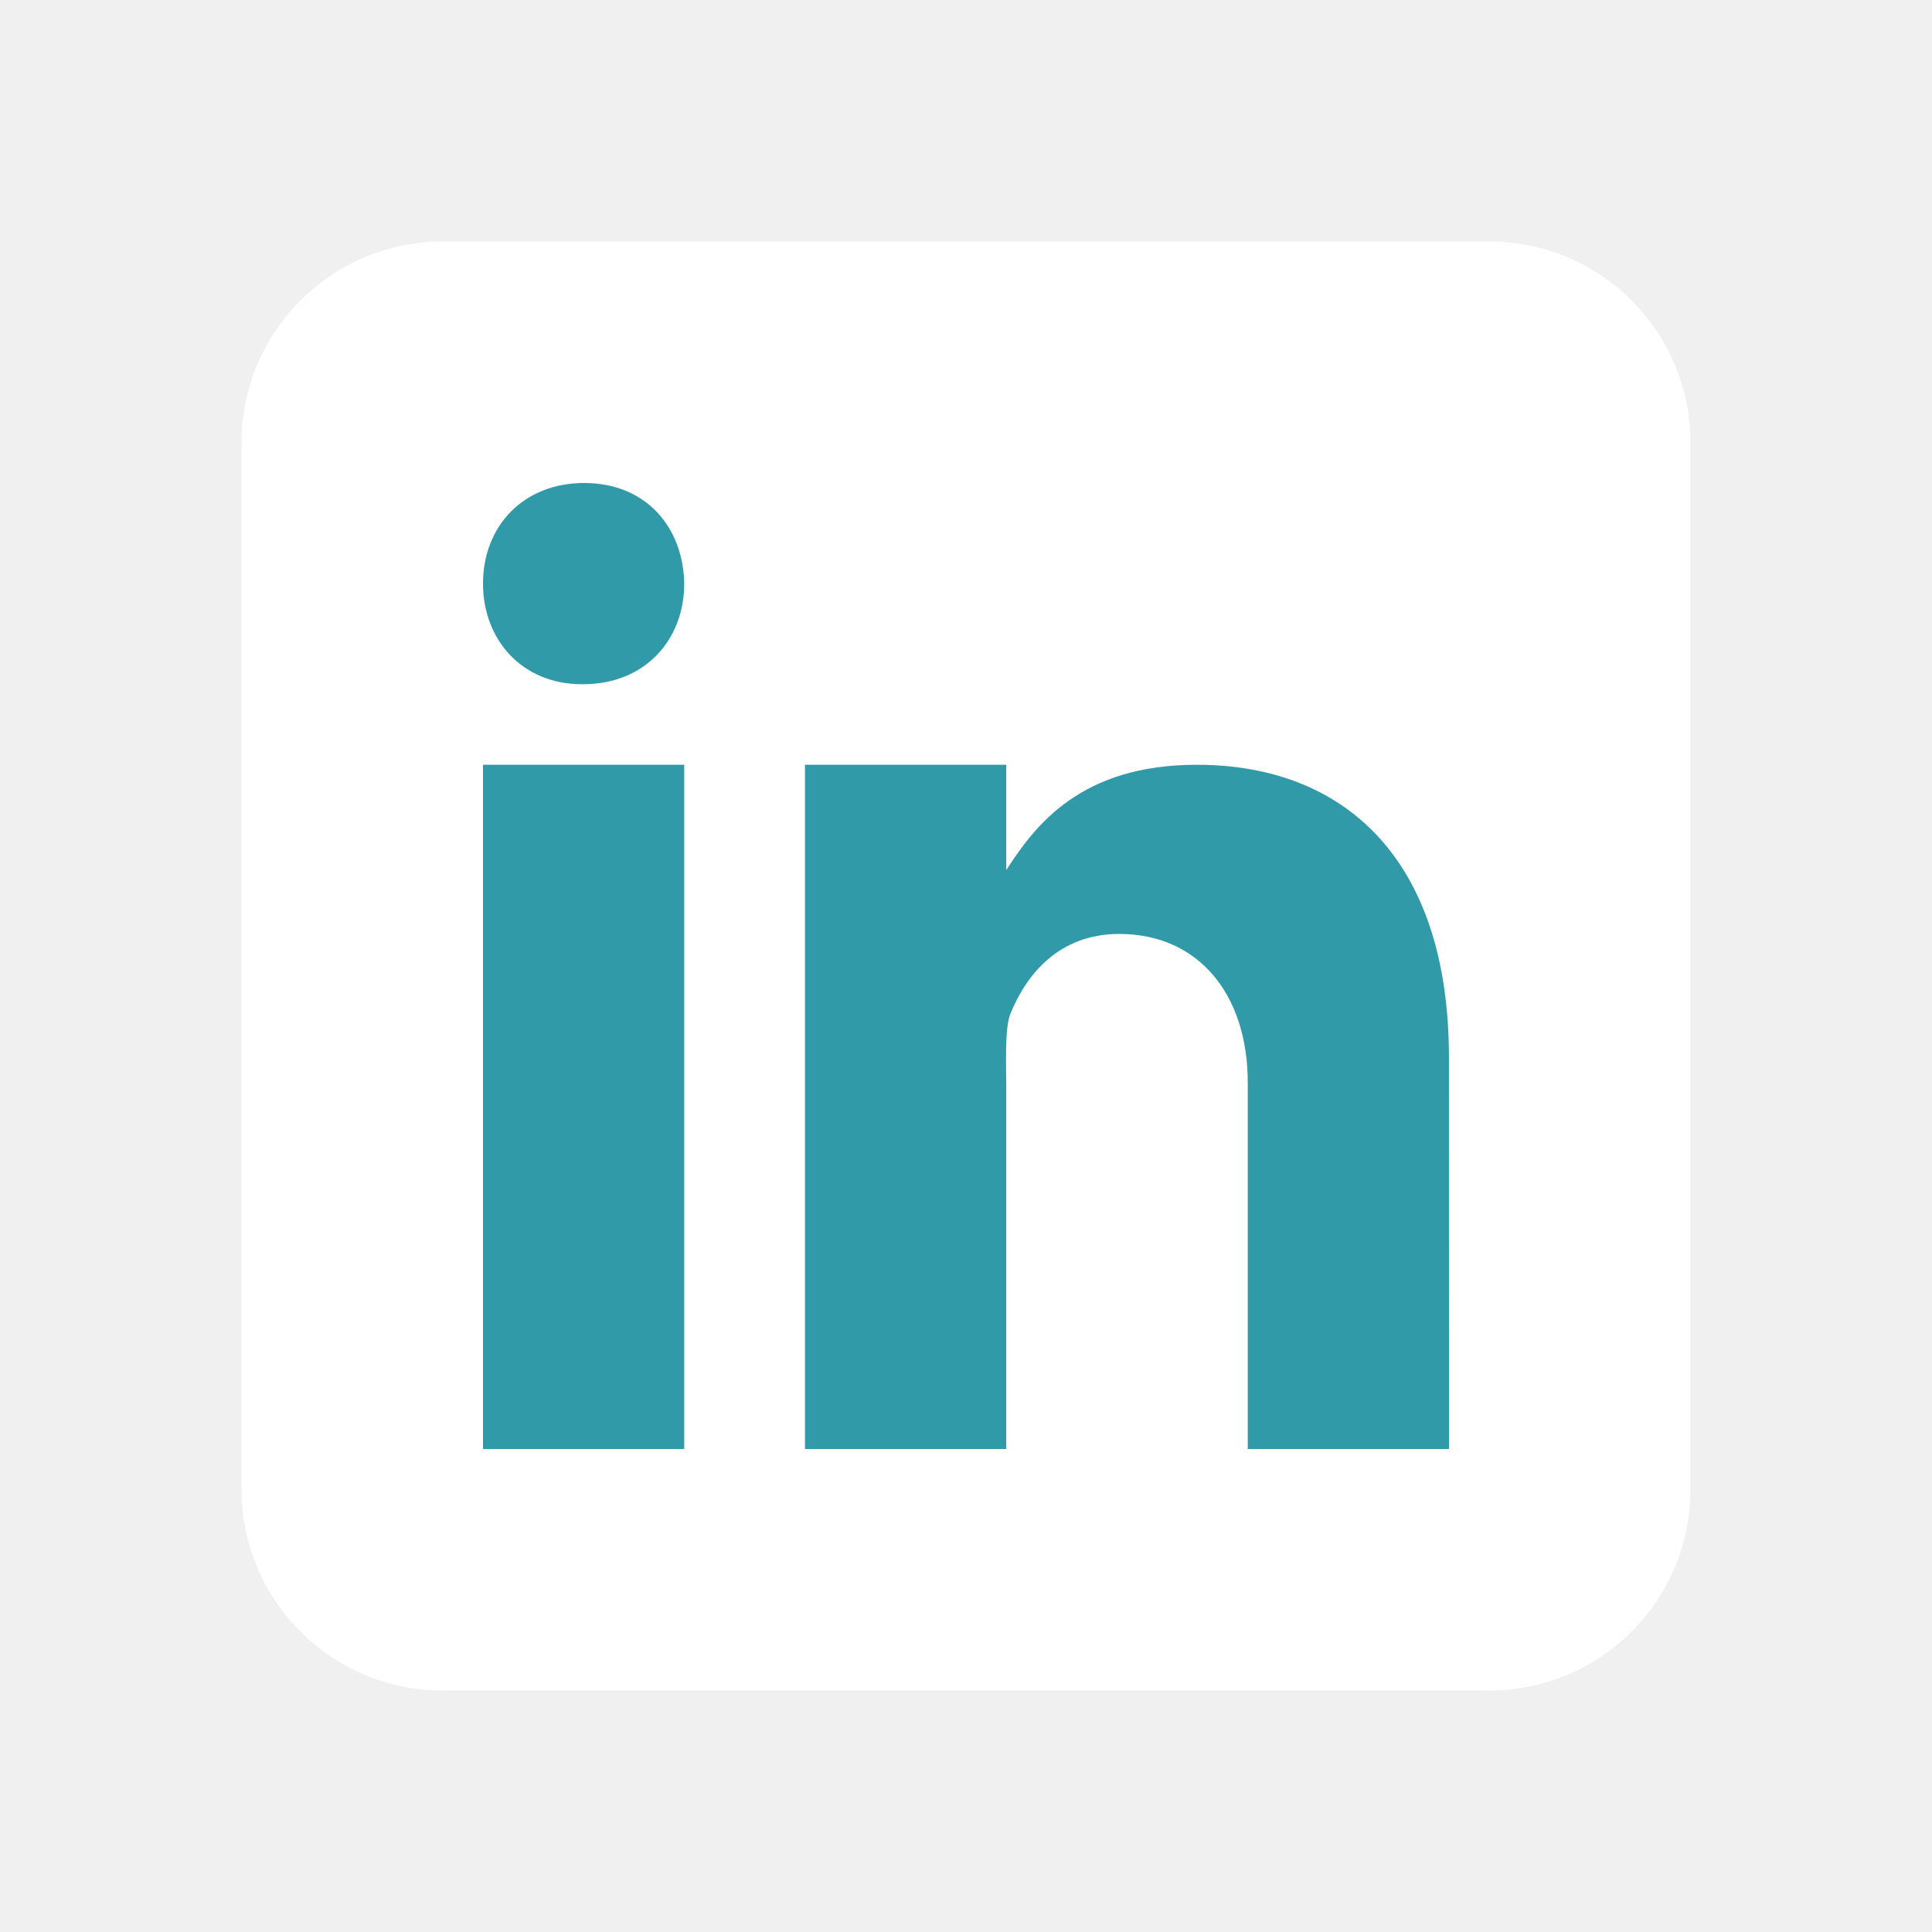
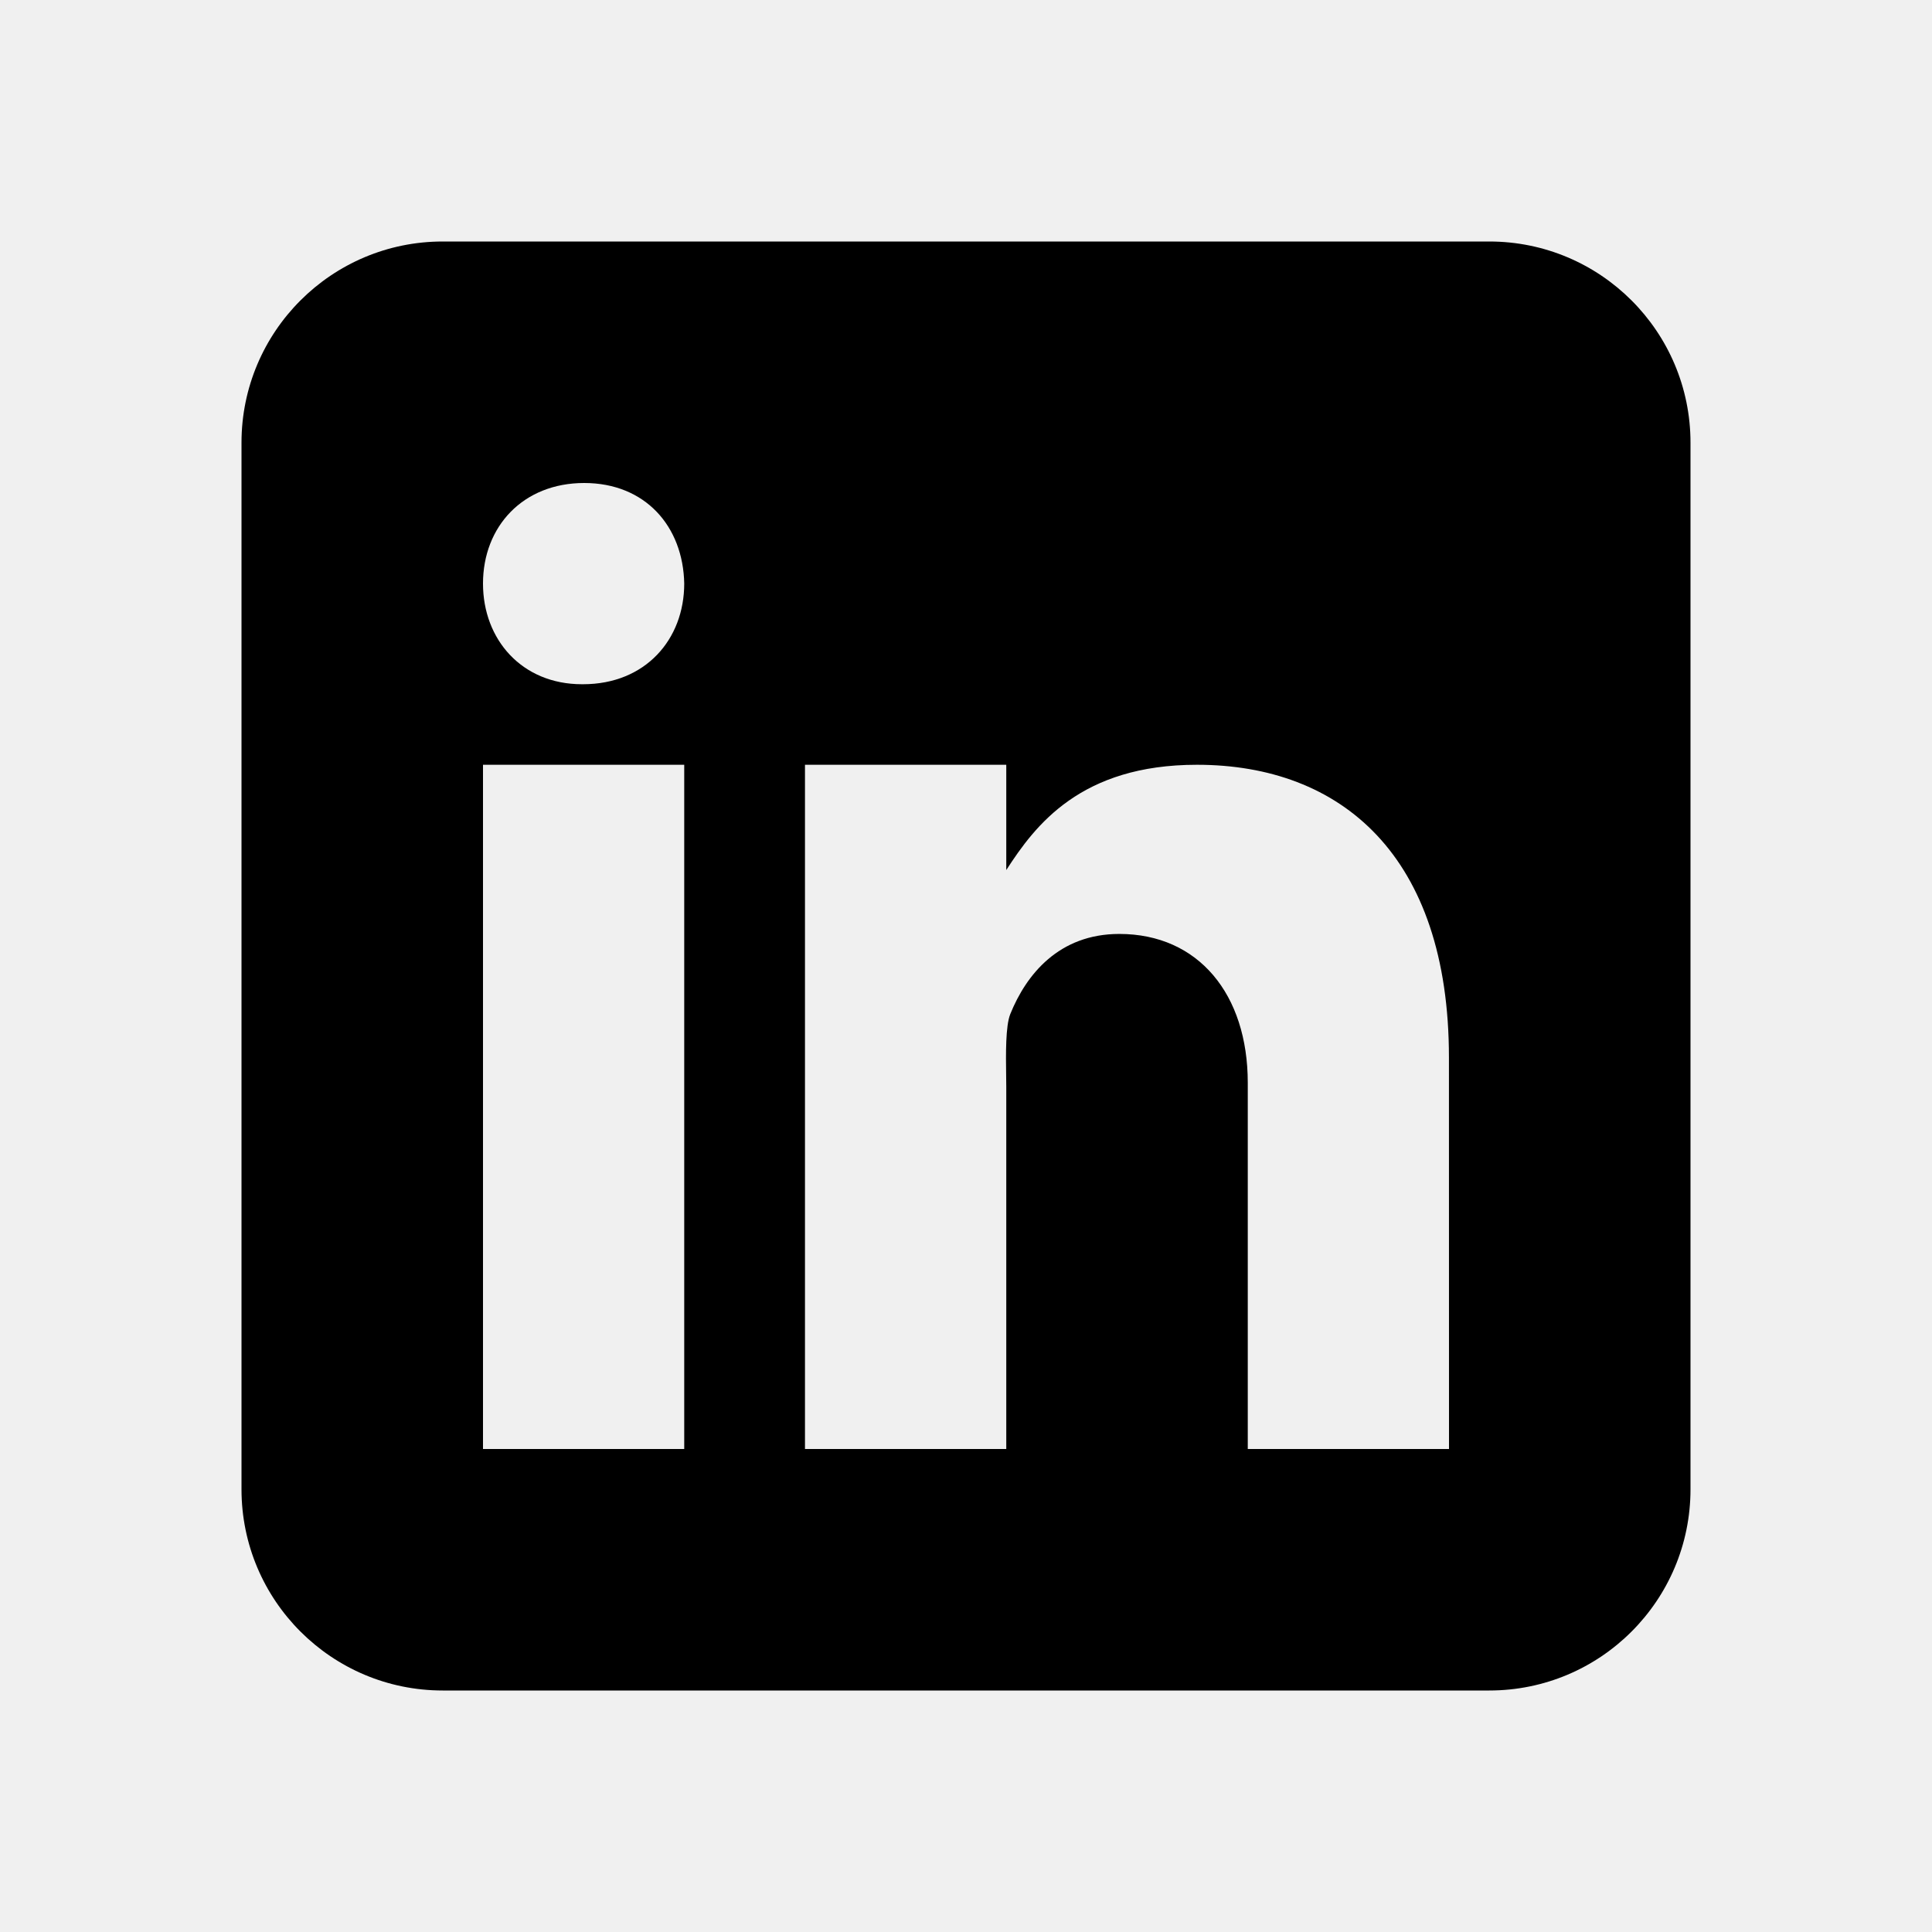
<svg xmlns="http://www.w3.org/2000/svg" width="32" height="32" viewBox="0 0 32 32" fill="none">
-   <path d="M28 24.667C28 26.508 26.508 28 24.667 28H7.333C5.493 28 4 26.508 4 24.667V7.333C4 5.492 5.493 4 7.333 4H24.667C26.508 4 28 5.492 28 7.333V24.667Z" fill="white" />
-   <path d="M8 12.667H11.333V24H8V12.667ZM9.657 11.333H9.638C8.643 11.333 8 10.592 8 9.666C8 8.72 8.663 8 9.676 8C10.69 8 11.315 8.72 11.333 9.666C11.333 10.591 10.69 11.333 9.657 11.333ZM24 24H20.667V17.934C20.667 16.469 19.85 15.469 18.539 15.469C17.538 15.469 16.997 16.143 16.734 16.795C16.638 17.029 16.667 17.674 16.667 18V24H13.333V12.667H16.667V14.411C17.147 13.667 17.9 12.667 19.825 12.667C22.211 12.667 23.999 14.167 23.999 17.516L24 24Z" fill="#319AA8" />
+   <path fill-rule="evenodd" clip-rule="evenodd" d="M24.667 28C26.508 28 28 26.508 28 24.667V7.333C28 5.492 26.508 4 24.667 4H7.333C5.493 4 4 5.492 4 7.333V24.667C4 26.508 5.493 28 7.333 28H24.667ZM11.333 12.667H8V24H11.333V12.667ZM9.638 11.333H9.657C10.69 11.333 11.333 10.591 11.333 9.666C11.315 8.72 10.69 8 9.676 8C8.663 8 8 8.72 8 9.666C8 10.592 8.643 11.333 9.638 11.333ZM20.667 24H24L23.999 17.516C23.999 14.167 22.211 12.667 19.825 12.667C17.9 12.667 17.147 13.667 16.667 14.411V12.667H13.333V24H16.667V18C16.667 17.944 16.666 17.879 16.665 17.809C16.66 17.466 16.654 16.989 16.734 16.795C16.997 16.143 17.538 15.469 18.539 15.469C19.85 15.469 20.667 16.469 20.667 17.934V24Z" fill="black" />
</svg>
